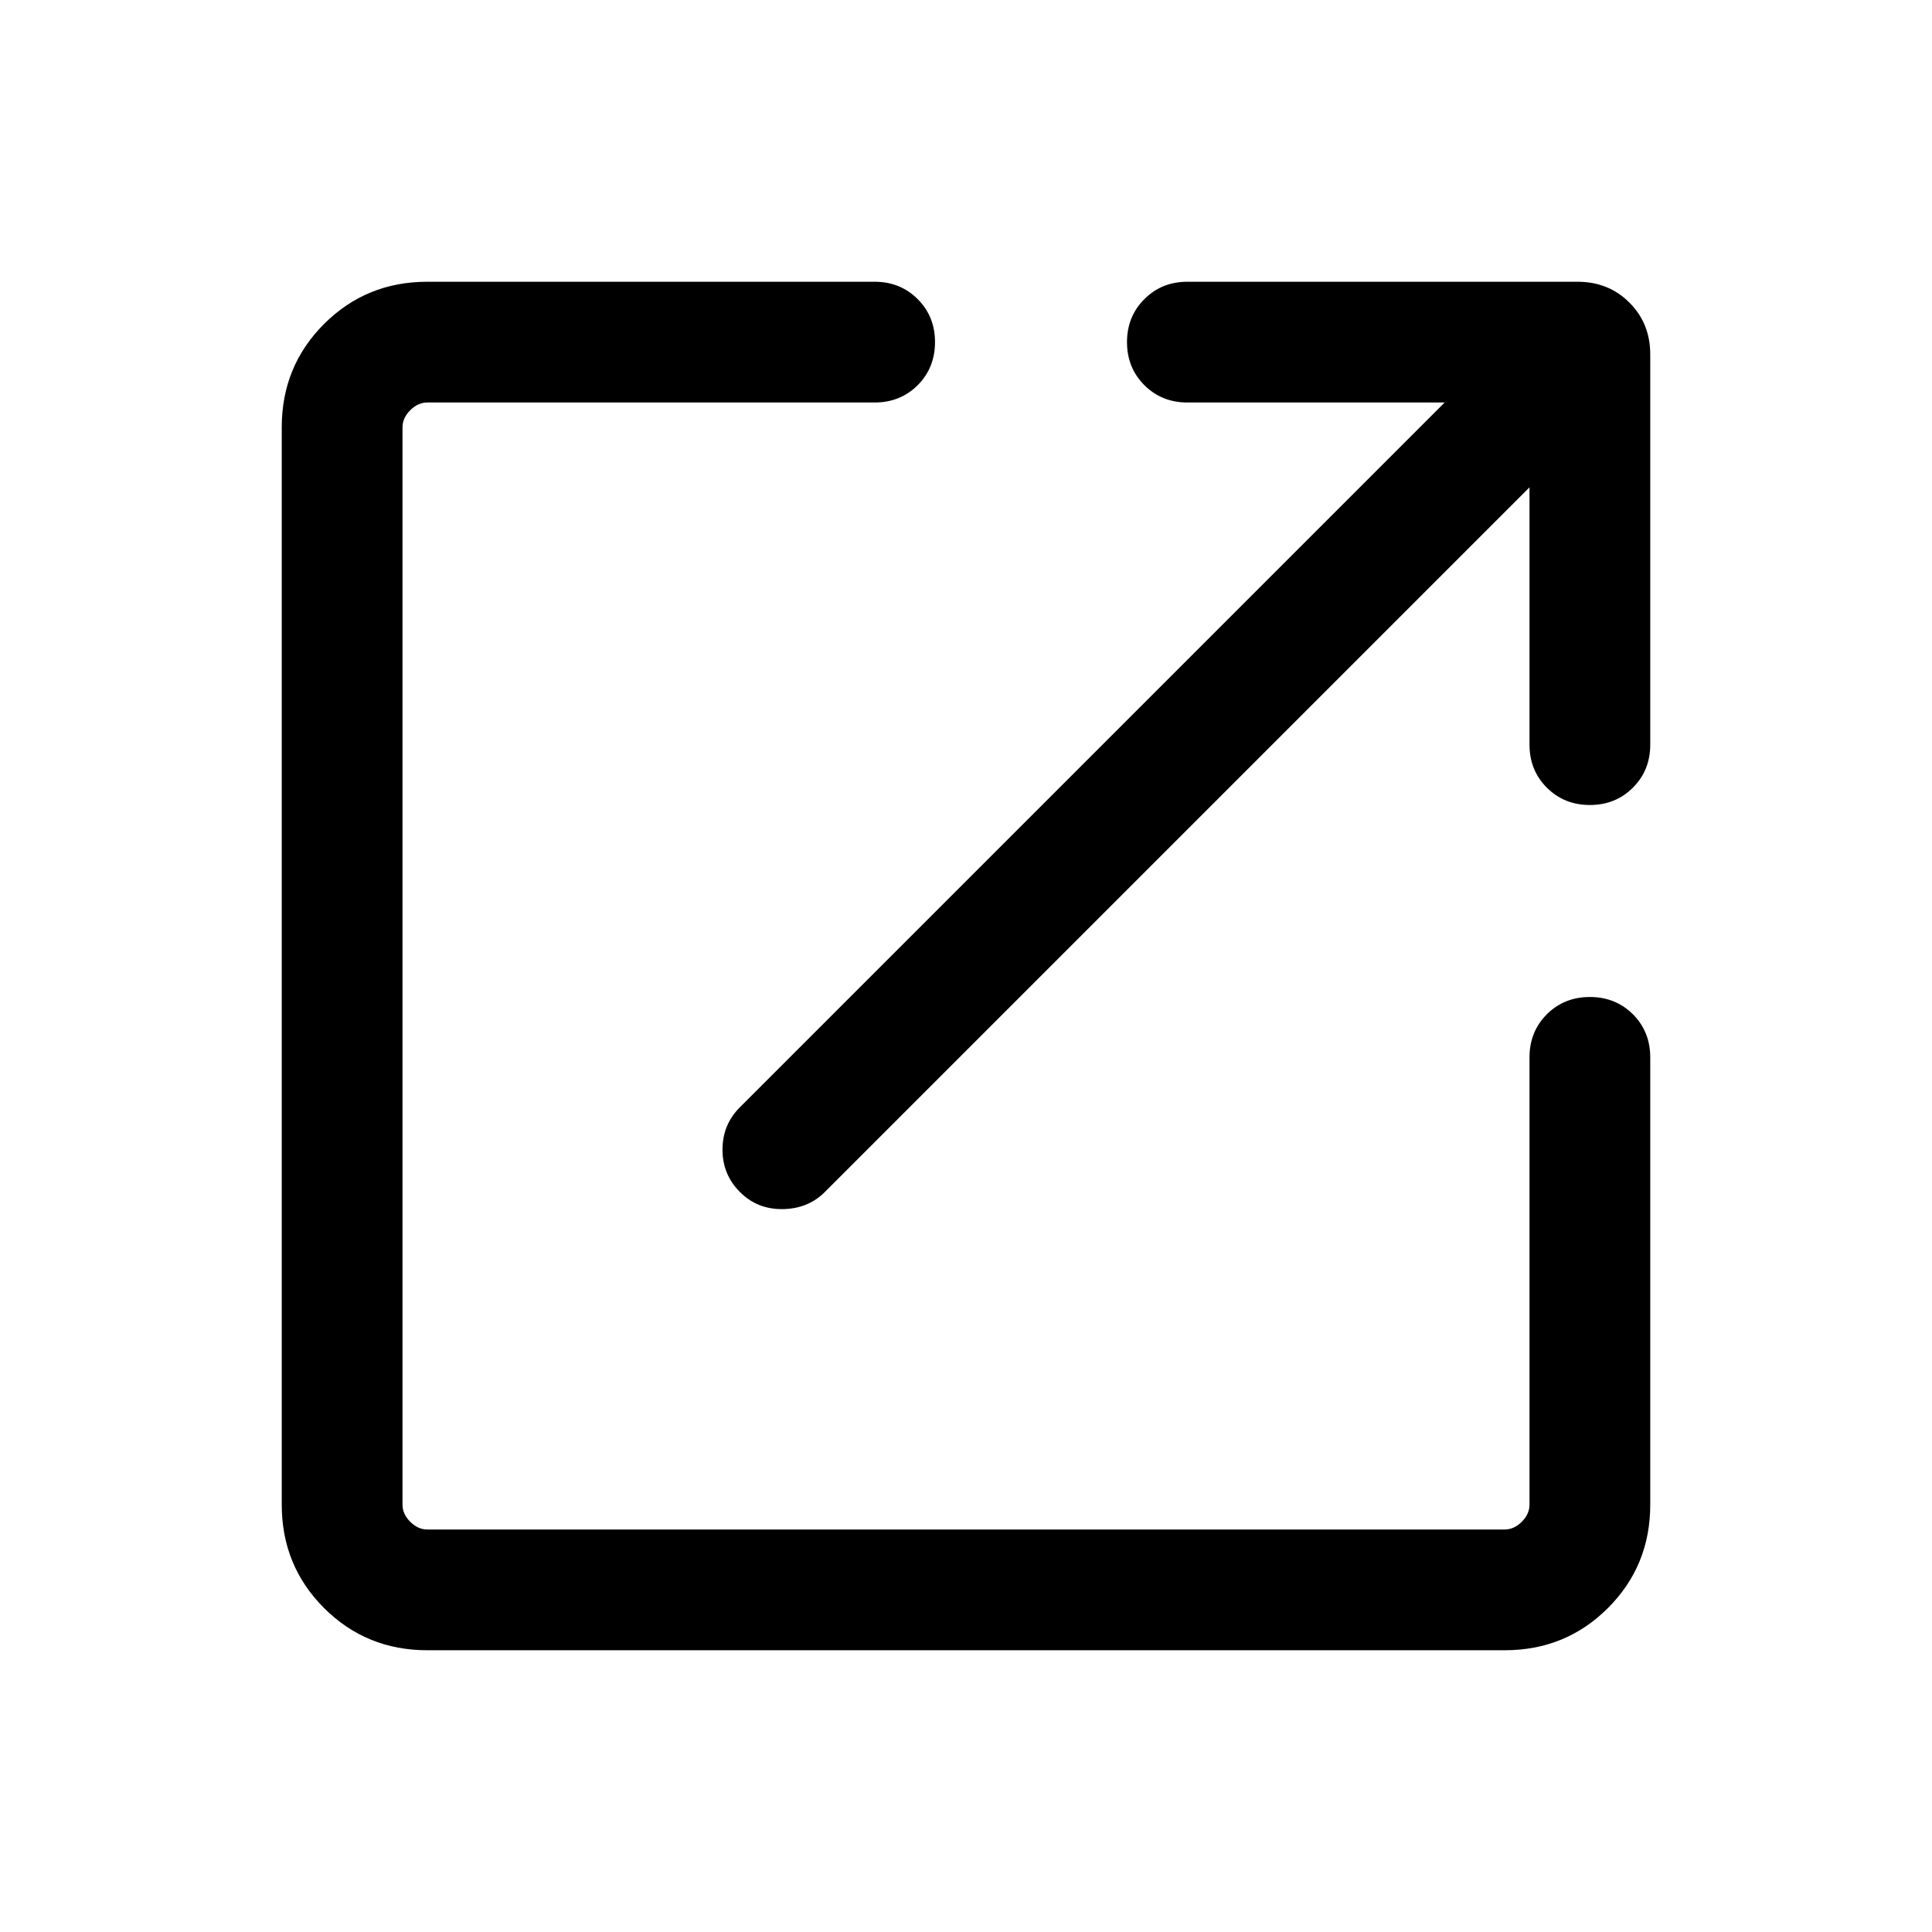
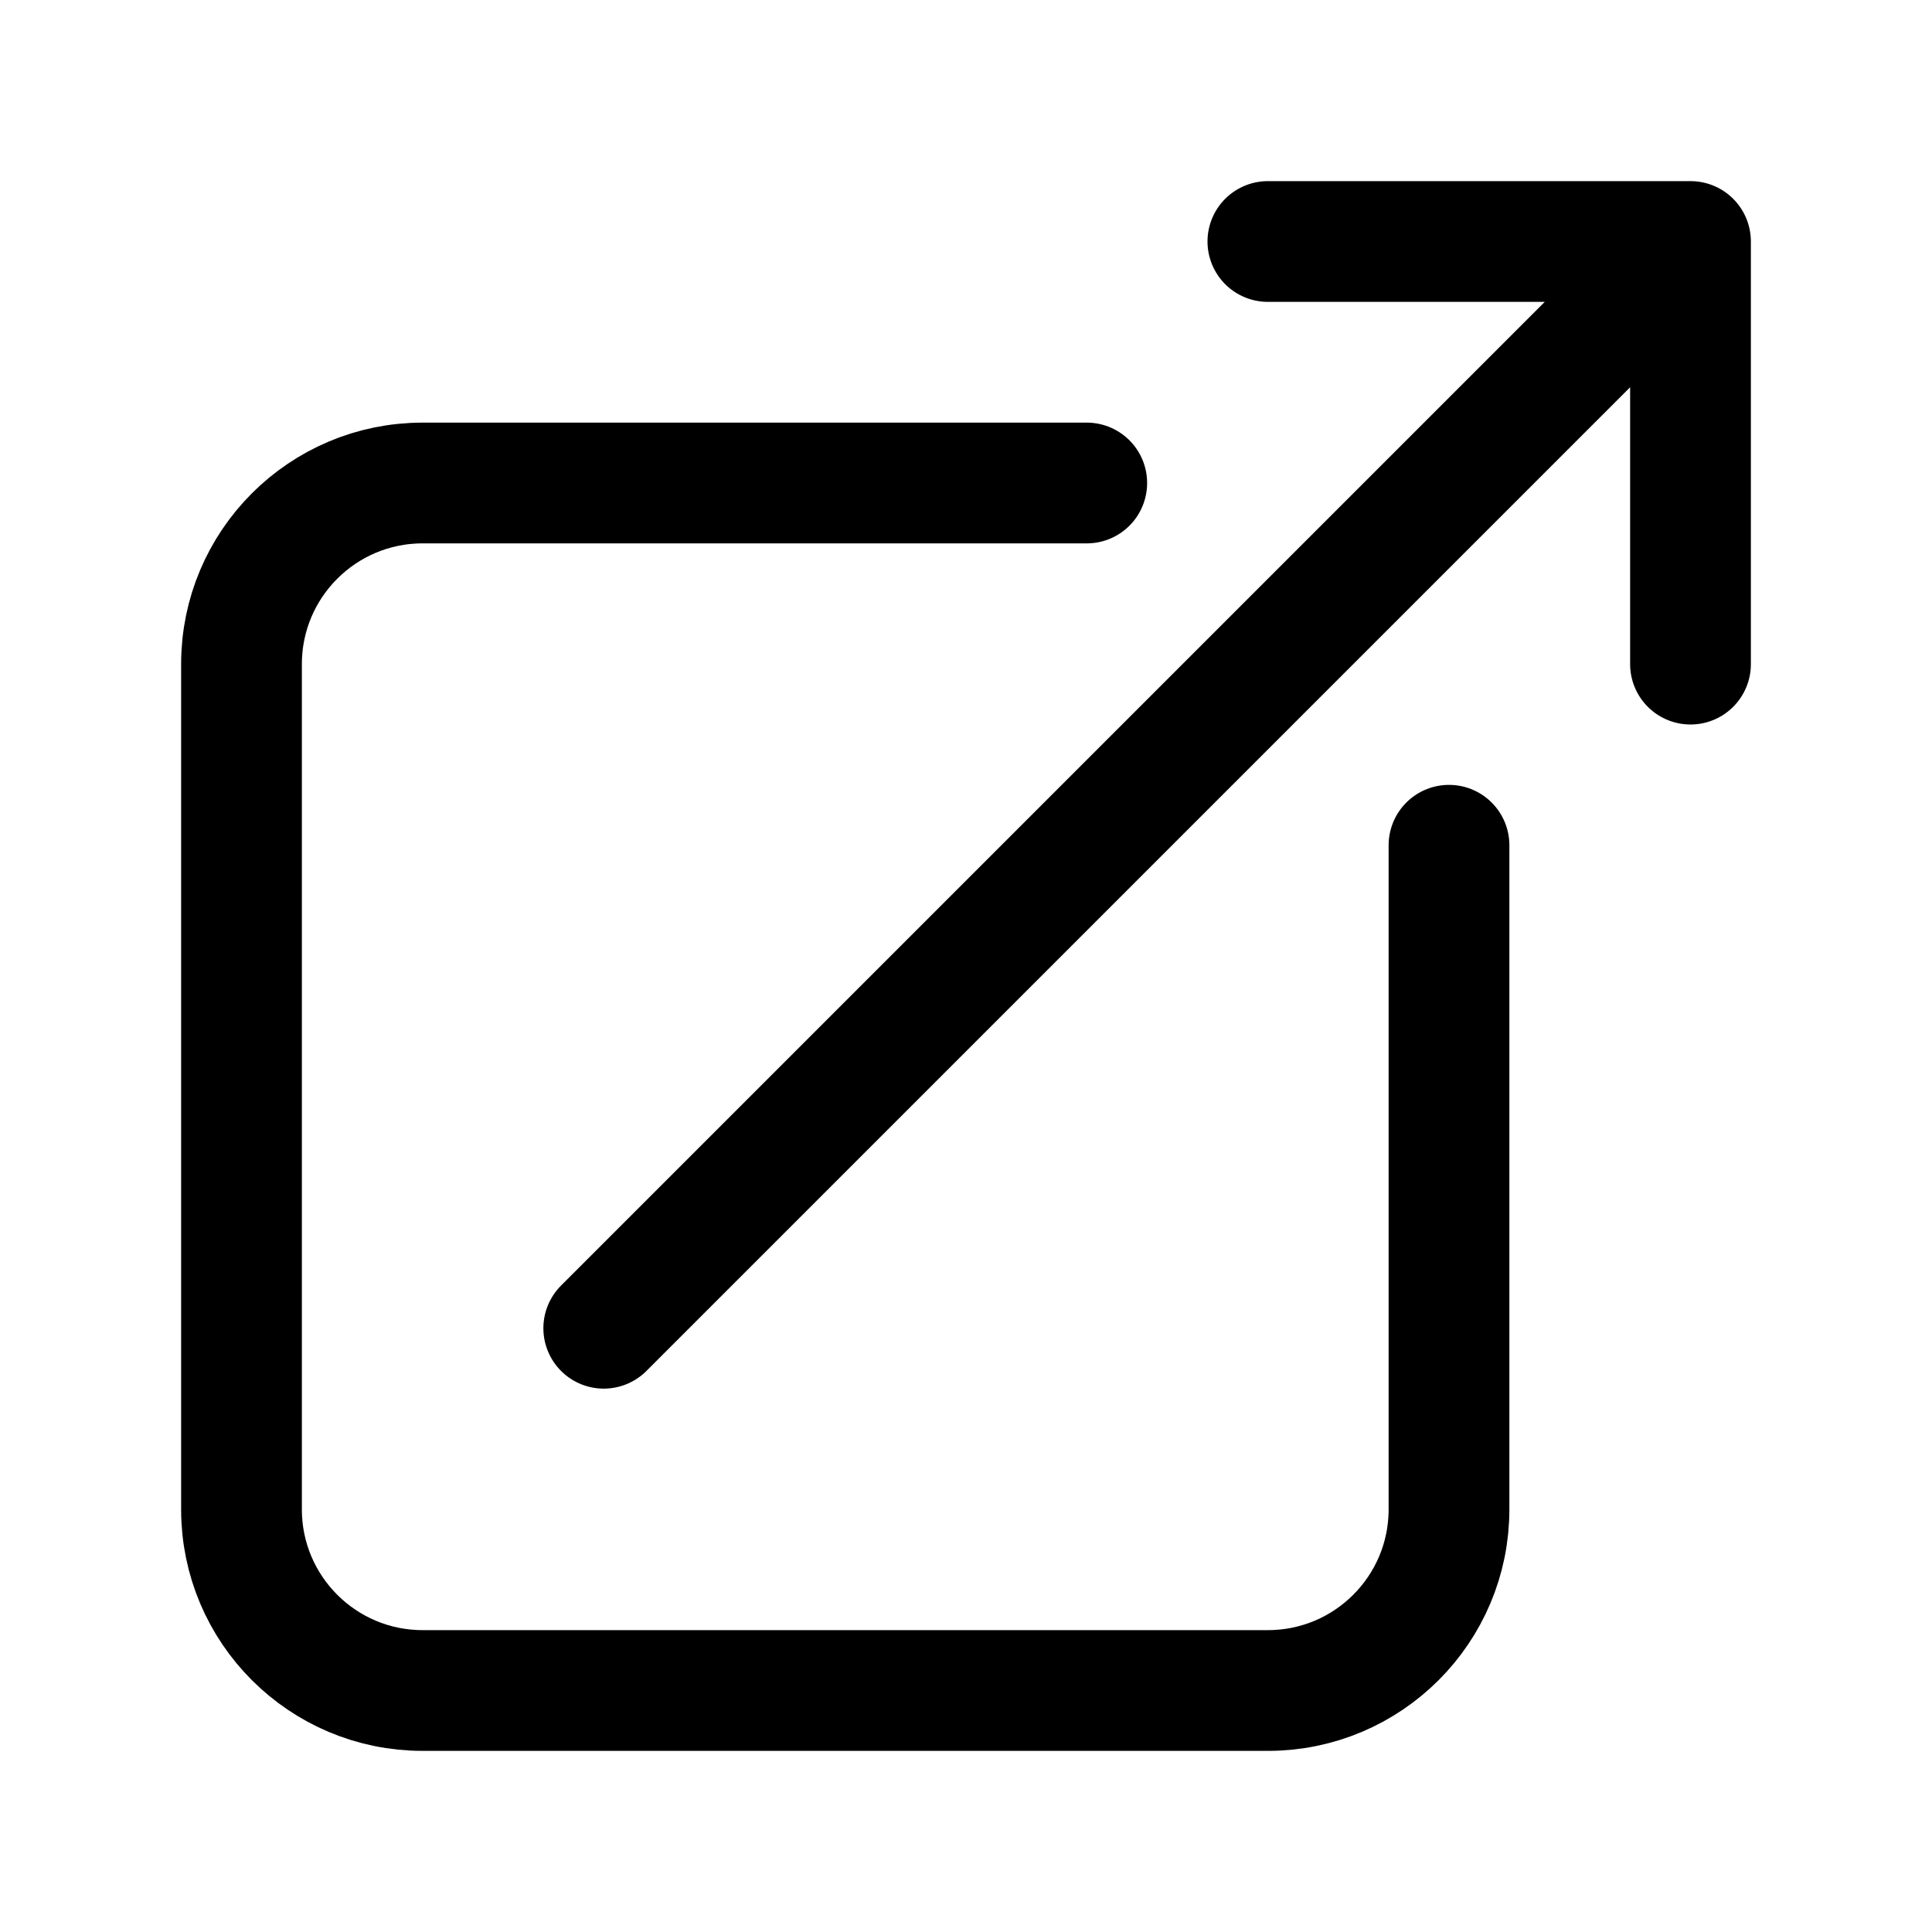
- <svg xmlns="http://www.w3.org/2000/svg" viewBox="0 0 24 24">
-   <path d="M5.308 20.5C4.803 20.5 4.375 20.325 4.025 19.975C3.675 19.625 3.5 19.197 3.5 18.692V5.308C3.5 4.803 3.675 4.375 4.025 4.025C4.375 3.675 4.803 3.5 5.308 3.5H10.865C11.078 3.5 11.256 3.572 11.4 3.716C11.543 3.859 11.615 4.037 11.615 4.25C11.615 4.463 11.543 4.641 11.4 4.785C11.256 4.928 11.078 5 10.865 5H5.308C5.231 5 5.16 5.032 5.096 5.096C5.032 5.16 5 5.231 5 5.308V18.692C5 18.769 5.032 18.84 5.096 18.904C5.16 18.968 5.231 19 5.308 19H18.692C18.769 19 18.84 18.968 18.904 18.904C18.968 18.84 19 18.769 19 18.692V13.135C19 12.922 19.072 12.744 19.215 12.6C19.359 12.457 19.537 12.385 19.75 12.385C19.963 12.385 20.141 12.457 20.285 12.6C20.428 12.744 20.5 12.922 20.5 13.135V18.692C20.5 19.197 20.325 19.625 19.975 19.975C19.625 20.325 19.197 20.5 18.692 20.5H5.308ZM19 6.054L10.246 14.808C10.108 14.946 9.934 15.017 9.724 15.02C9.514 15.023 9.337 14.953 9.192 14.808C9.047 14.663 8.975 14.487 8.975 14.281C8.975 14.074 9.047 13.899 9.192 13.754L17.946 5H14.75C14.537 5 14.359 4.928 14.216 4.785C14.072 4.641 14 4.463 14 4.25C14 4.037 14.072 3.859 14.216 3.716C14.359 3.572 14.537 3.5 14.75 3.5H19.596C19.854 3.5 20.069 3.586 20.241 3.759C20.414 3.931 20.5 4.146 20.5 4.404V9.25C20.5 9.463 20.428 9.641 20.285 9.784C20.141 9.928 19.963 10 19.75 10C19.537 10 19.359 9.928 19.215 9.784C19.072 9.641 19 9.463 19 9.25V6.054Z" />
+ <svg xmlns="http://www.w3.org/2000/svg" fill="none" viewBox="0 0 24 24" stroke-width="1.5" stroke="currentColor" aria-hidden="true" data-slot="icon">
+   <path stroke-linecap="round" stroke-linejoin="round" d="M13.5 6H5.25A2.25 2.25 0 0 0 3 8.25v10.5A2.25 2.25 0 0 0 5.25 21h10.5A2.25 2.25 0 0 0 18 18.75V10.5m-10.5 6L21 3m0 0h-5.25M21 3v5.25" />
</svg>
